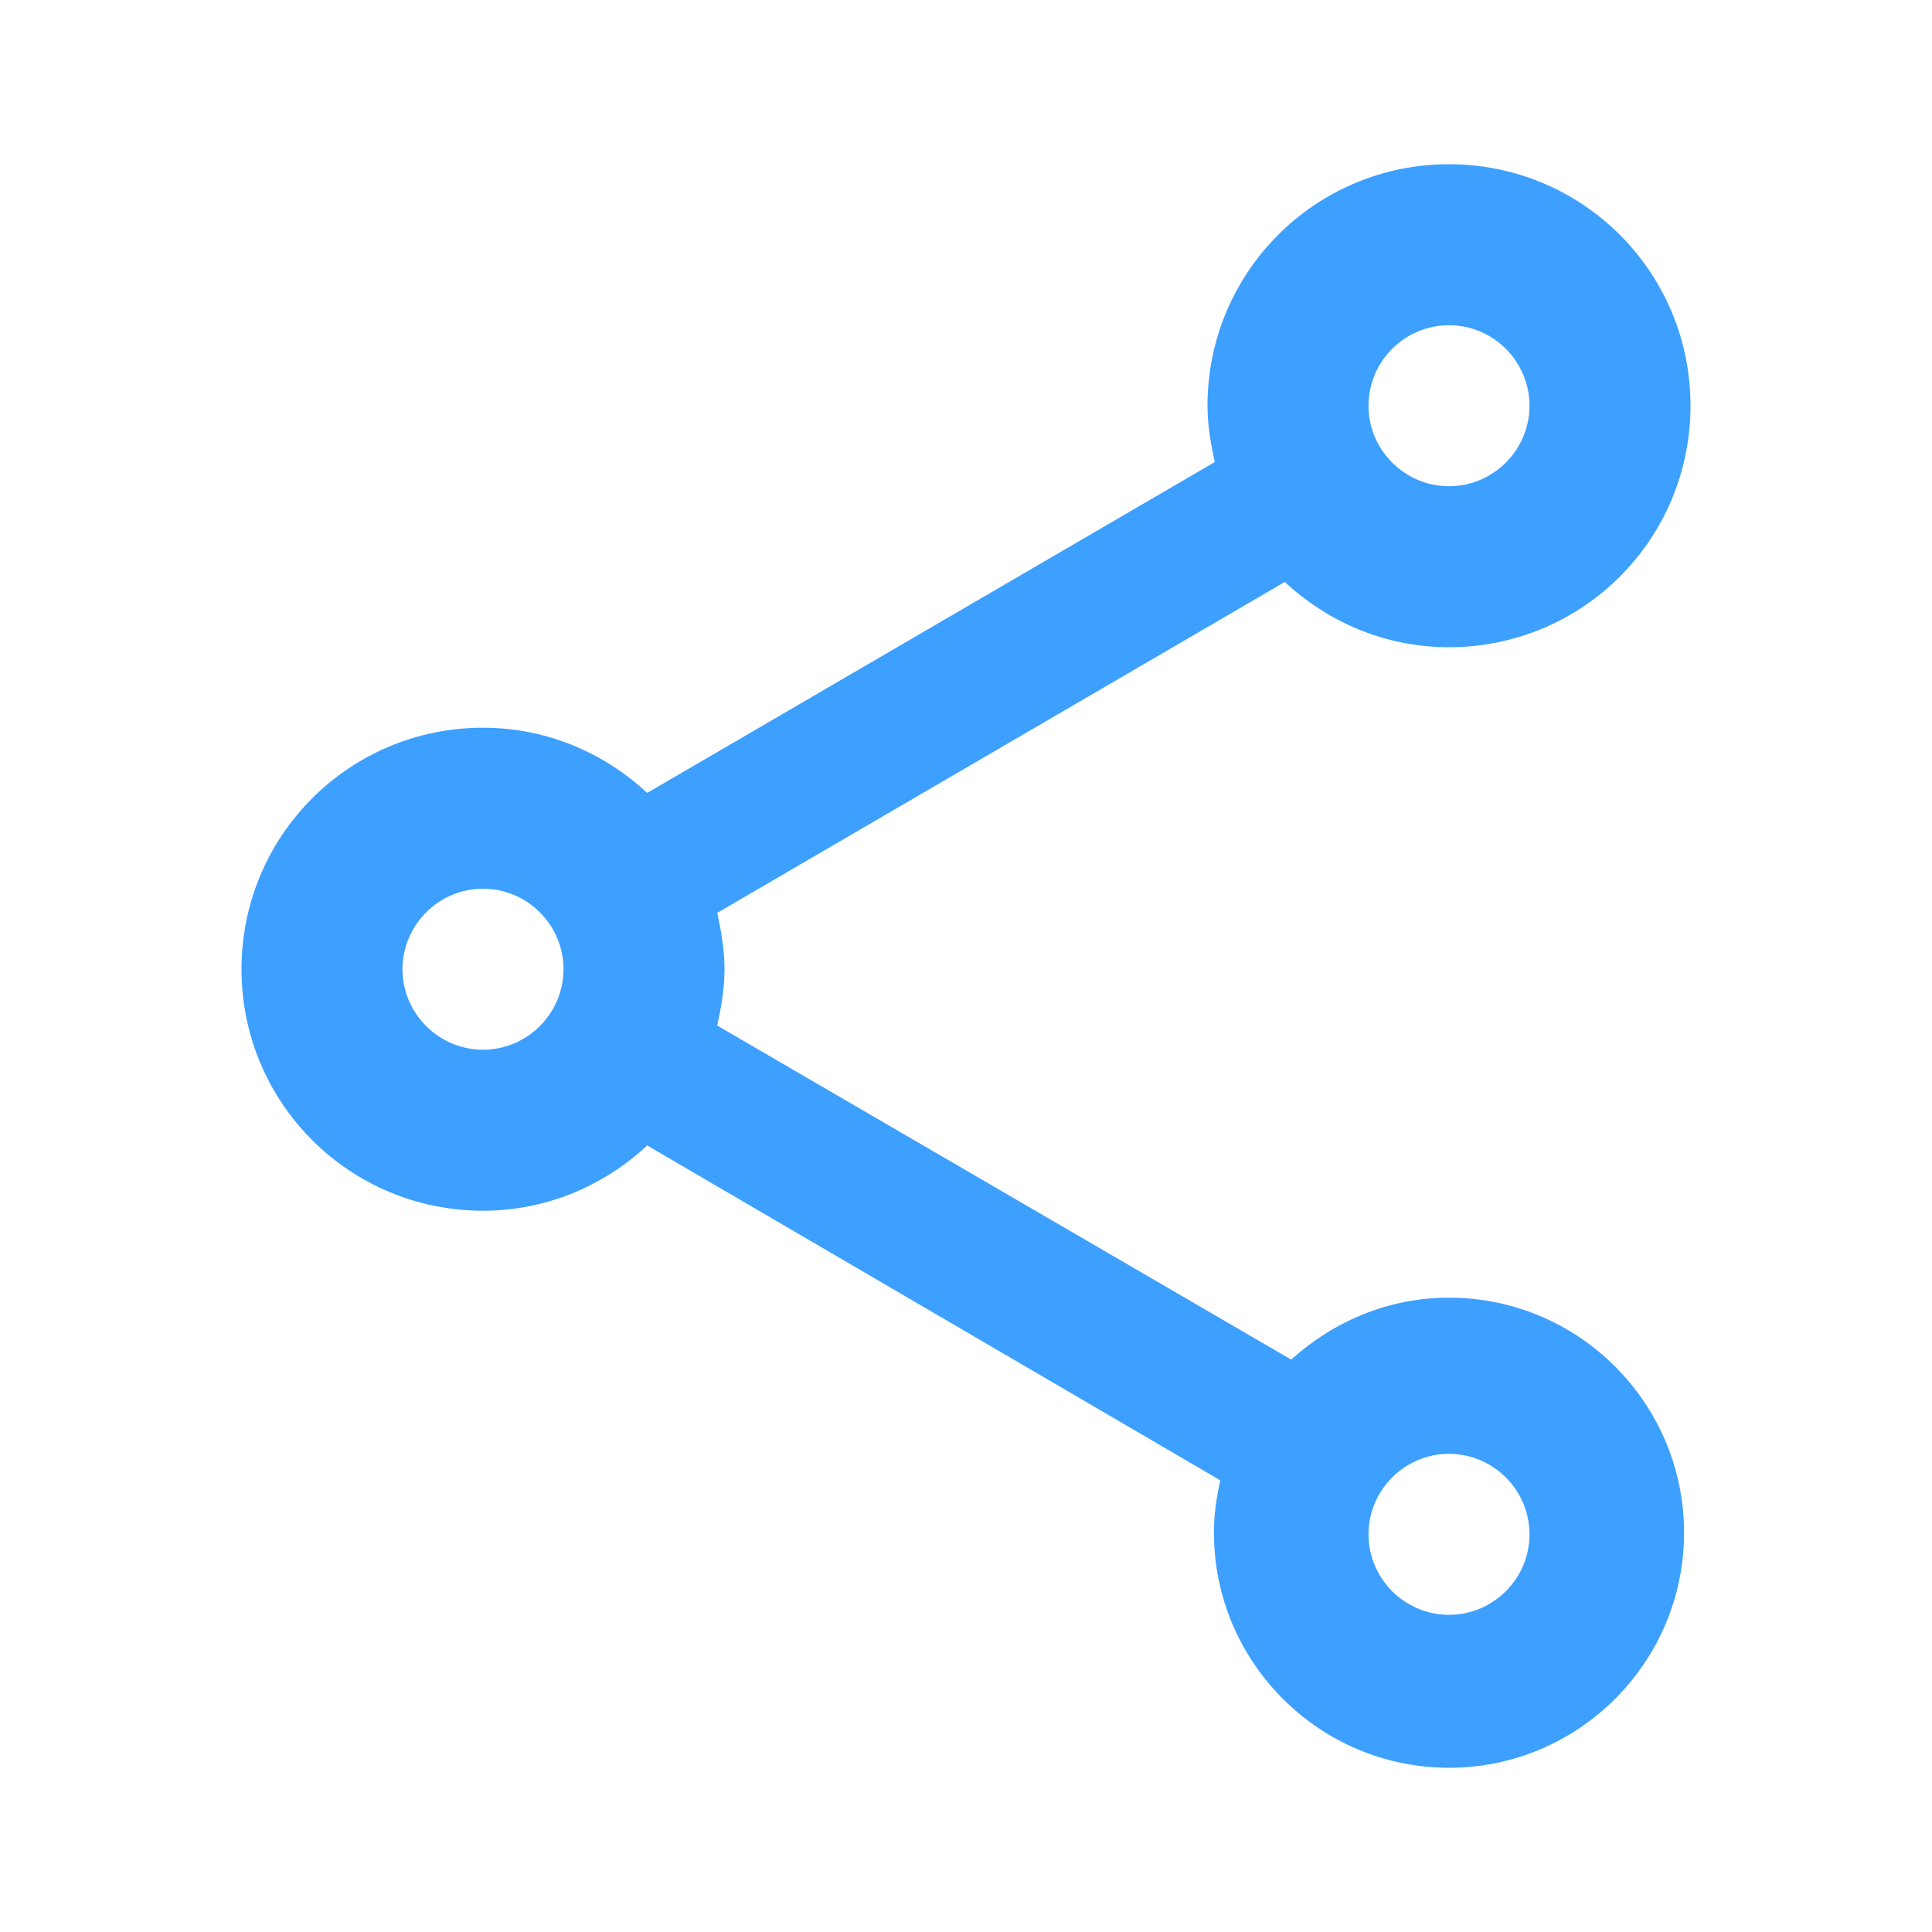
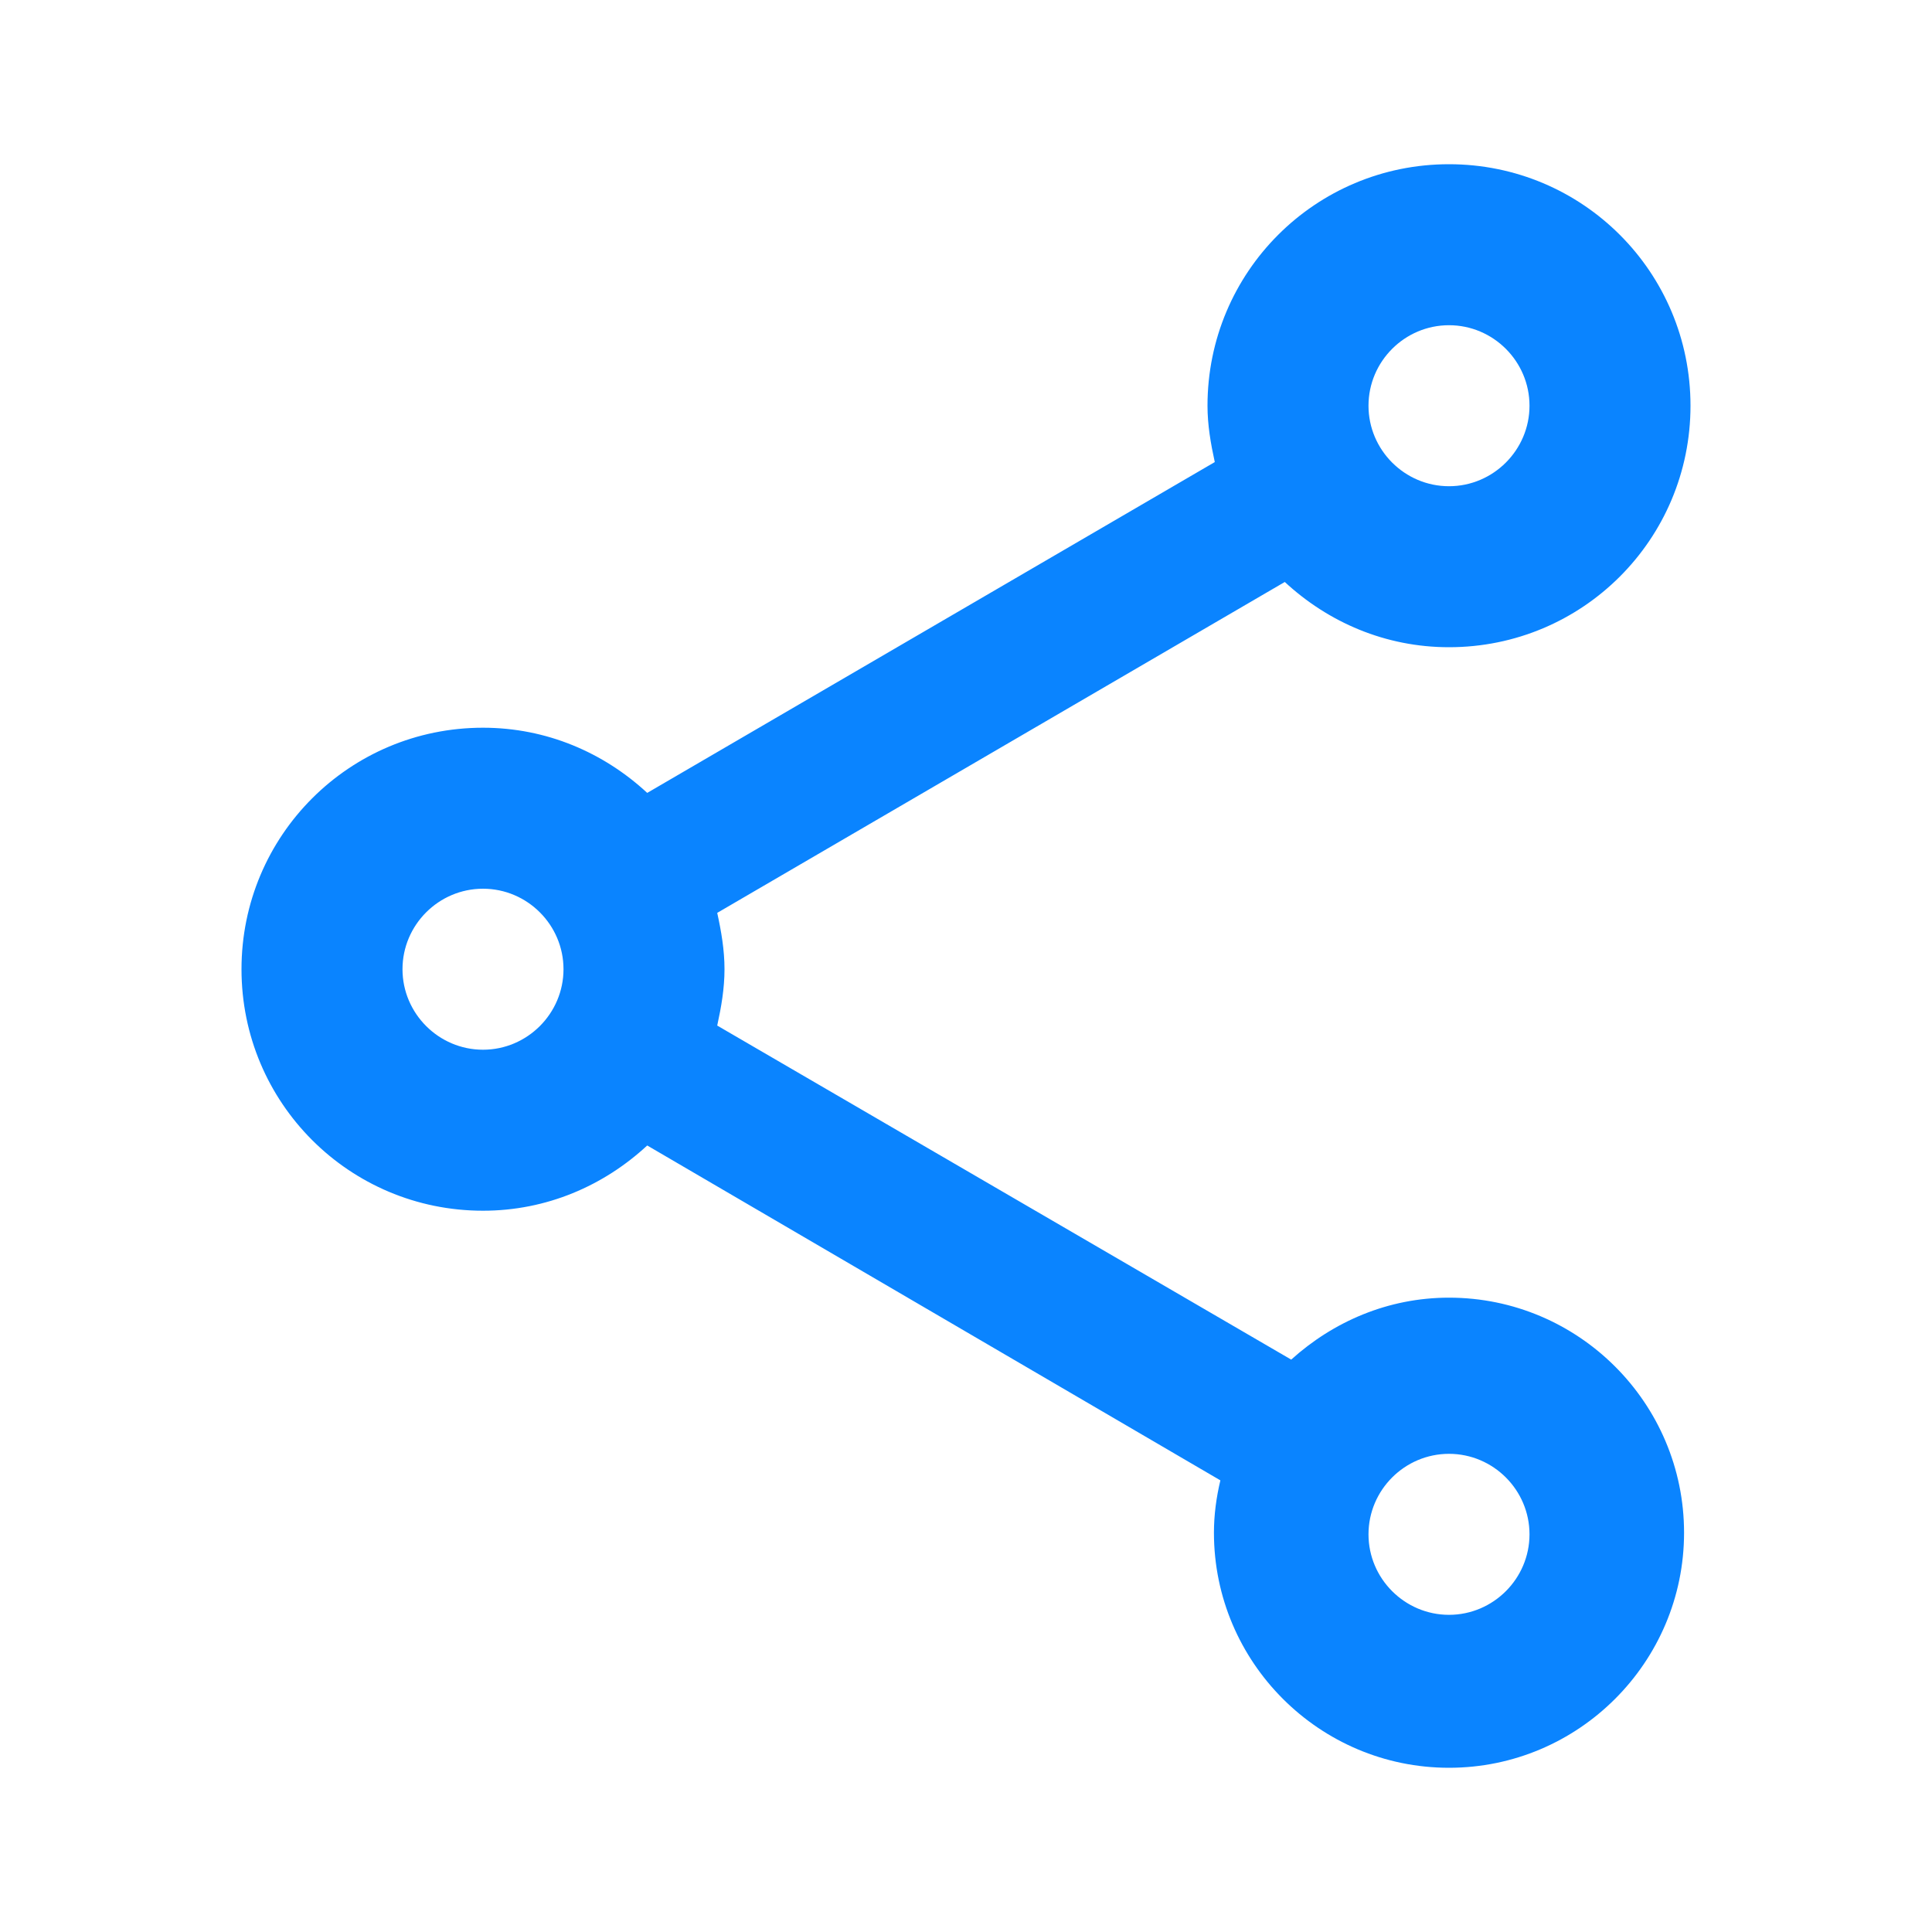
<svg xmlns="http://www.w3.org/2000/svg" width="30" height="30" viewBox="0 0 30 30" fill="none">
-   <path fill-rule="evenodd" clip-rule="evenodd" d="M20.05 21.112C20.7 20.525 21.55 20.15 22.5 20.15C24.512 20.15 26.15 21.787 26.15 23.8C26.15 25.812 24.512 27.45 22.5 27.45C20.488 27.45 18.85 25.812 18.85 23.8C18.85 23.525 18.887 23.25 18.95 22.987L10.05 17.787C9.375 18.412 8.488 18.8 7.5 18.8C5.425 18.8 3.75 17.125 3.75 15.05C3.75 12.975 5.425 11.3 7.5 11.3C8.488 11.3 9.375 11.687 10.05 12.312L18.863 7.175C18.8 6.887 18.75 6.6 18.75 6.3C18.75 4.225 20.425 2.55 22.5 2.55C24.575 2.55 26.25 4.225 26.25 6.3C26.25 8.375 24.575 10.05 22.5 10.05C21.512 10.05 20.625 9.662 19.95 9.037L11.137 14.175C11.2 14.462 11.25 14.75 11.25 15.05C11.25 15.35 11.2 15.637 11.137 15.925L20.05 21.112ZM23.75 6.3C23.75 5.612 23.188 5.05 22.5 5.05C21.812 5.05 21.25 5.612 21.25 6.3C21.25 6.987 21.812 7.55 22.5 7.55C23.188 7.55 23.75 6.987 23.75 6.3ZM7.5 16.3C6.812 16.3 6.25 15.737 6.25 15.05C6.25 14.362 6.812 13.8 7.5 13.8C8.188 13.8 8.75 14.362 8.75 15.05C8.75 15.737 8.188 16.3 7.5 16.3ZM21.25 23.825C21.25 24.512 21.812 25.075 22.5 25.075C23.188 25.075 23.75 24.512 23.75 23.825C23.75 23.137 23.188 22.575 22.5 22.575C21.812 22.575 21.25 23.137 21.25 23.825Z" fill="#3DA0FF" />
+   <path fill-rule="evenodd" clip-rule="evenodd" d="M20.05 21.112C20.7 20.525 21.55 20.15 22.5 20.15C24.512 20.15 26.15 21.787 26.15 23.8C26.15 25.812 24.512 27.45 22.5 27.45C20.488 27.45 18.85 25.812 18.85 23.8C18.85 23.525 18.887 23.25 18.95 22.987L10.05 17.787C9.375 18.412 8.488 18.8 7.5 18.8C5.425 18.8 3.75 17.125 3.75 15.05C3.75 12.975 5.425 11.3 7.5 11.3C8.488 11.3 9.375 11.687 10.05 12.312L18.863 7.175C18.8 6.887 18.75 6.6 18.75 6.3C18.75 4.225 20.425 2.55 22.5 2.55C24.575 2.55 26.25 4.225 26.25 6.3C26.25 8.375 24.575 10.05 22.5 10.05C21.512 10.05 20.625 9.662 19.95 9.037L11.137 14.175C11.2 14.462 11.25 14.75 11.25 15.05C11.25 15.35 11.2 15.637 11.137 15.925L20.05 21.112ZM23.75 6.3C23.75 5.612 23.188 5.05 22.5 5.05C21.812 5.05 21.25 5.612 21.25 6.3C21.25 6.987 21.812 7.55 22.5 7.55C23.188 7.55 23.75 6.987 23.75 6.3ZM7.5 16.3C6.812 16.3 6.25 15.737 6.25 15.05C6.25 14.362 6.812 13.8 7.5 13.8C8.188 13.8 8.75 14.362 8.75 15.05C8.75 15.737 8.188 16.3 7.5 16.3ZM21.25 23.825C21.25 24.512 21.812 25.075 22.5 25.075C23.188 25.075 23.75 24.512 23.75 23.825C23.75 23.137 23.188 22.575 22.5 22.575C21.812 22.575 21.25 23.137 21.25 23.825Z" fill="#0A84FF" />
</svg>
